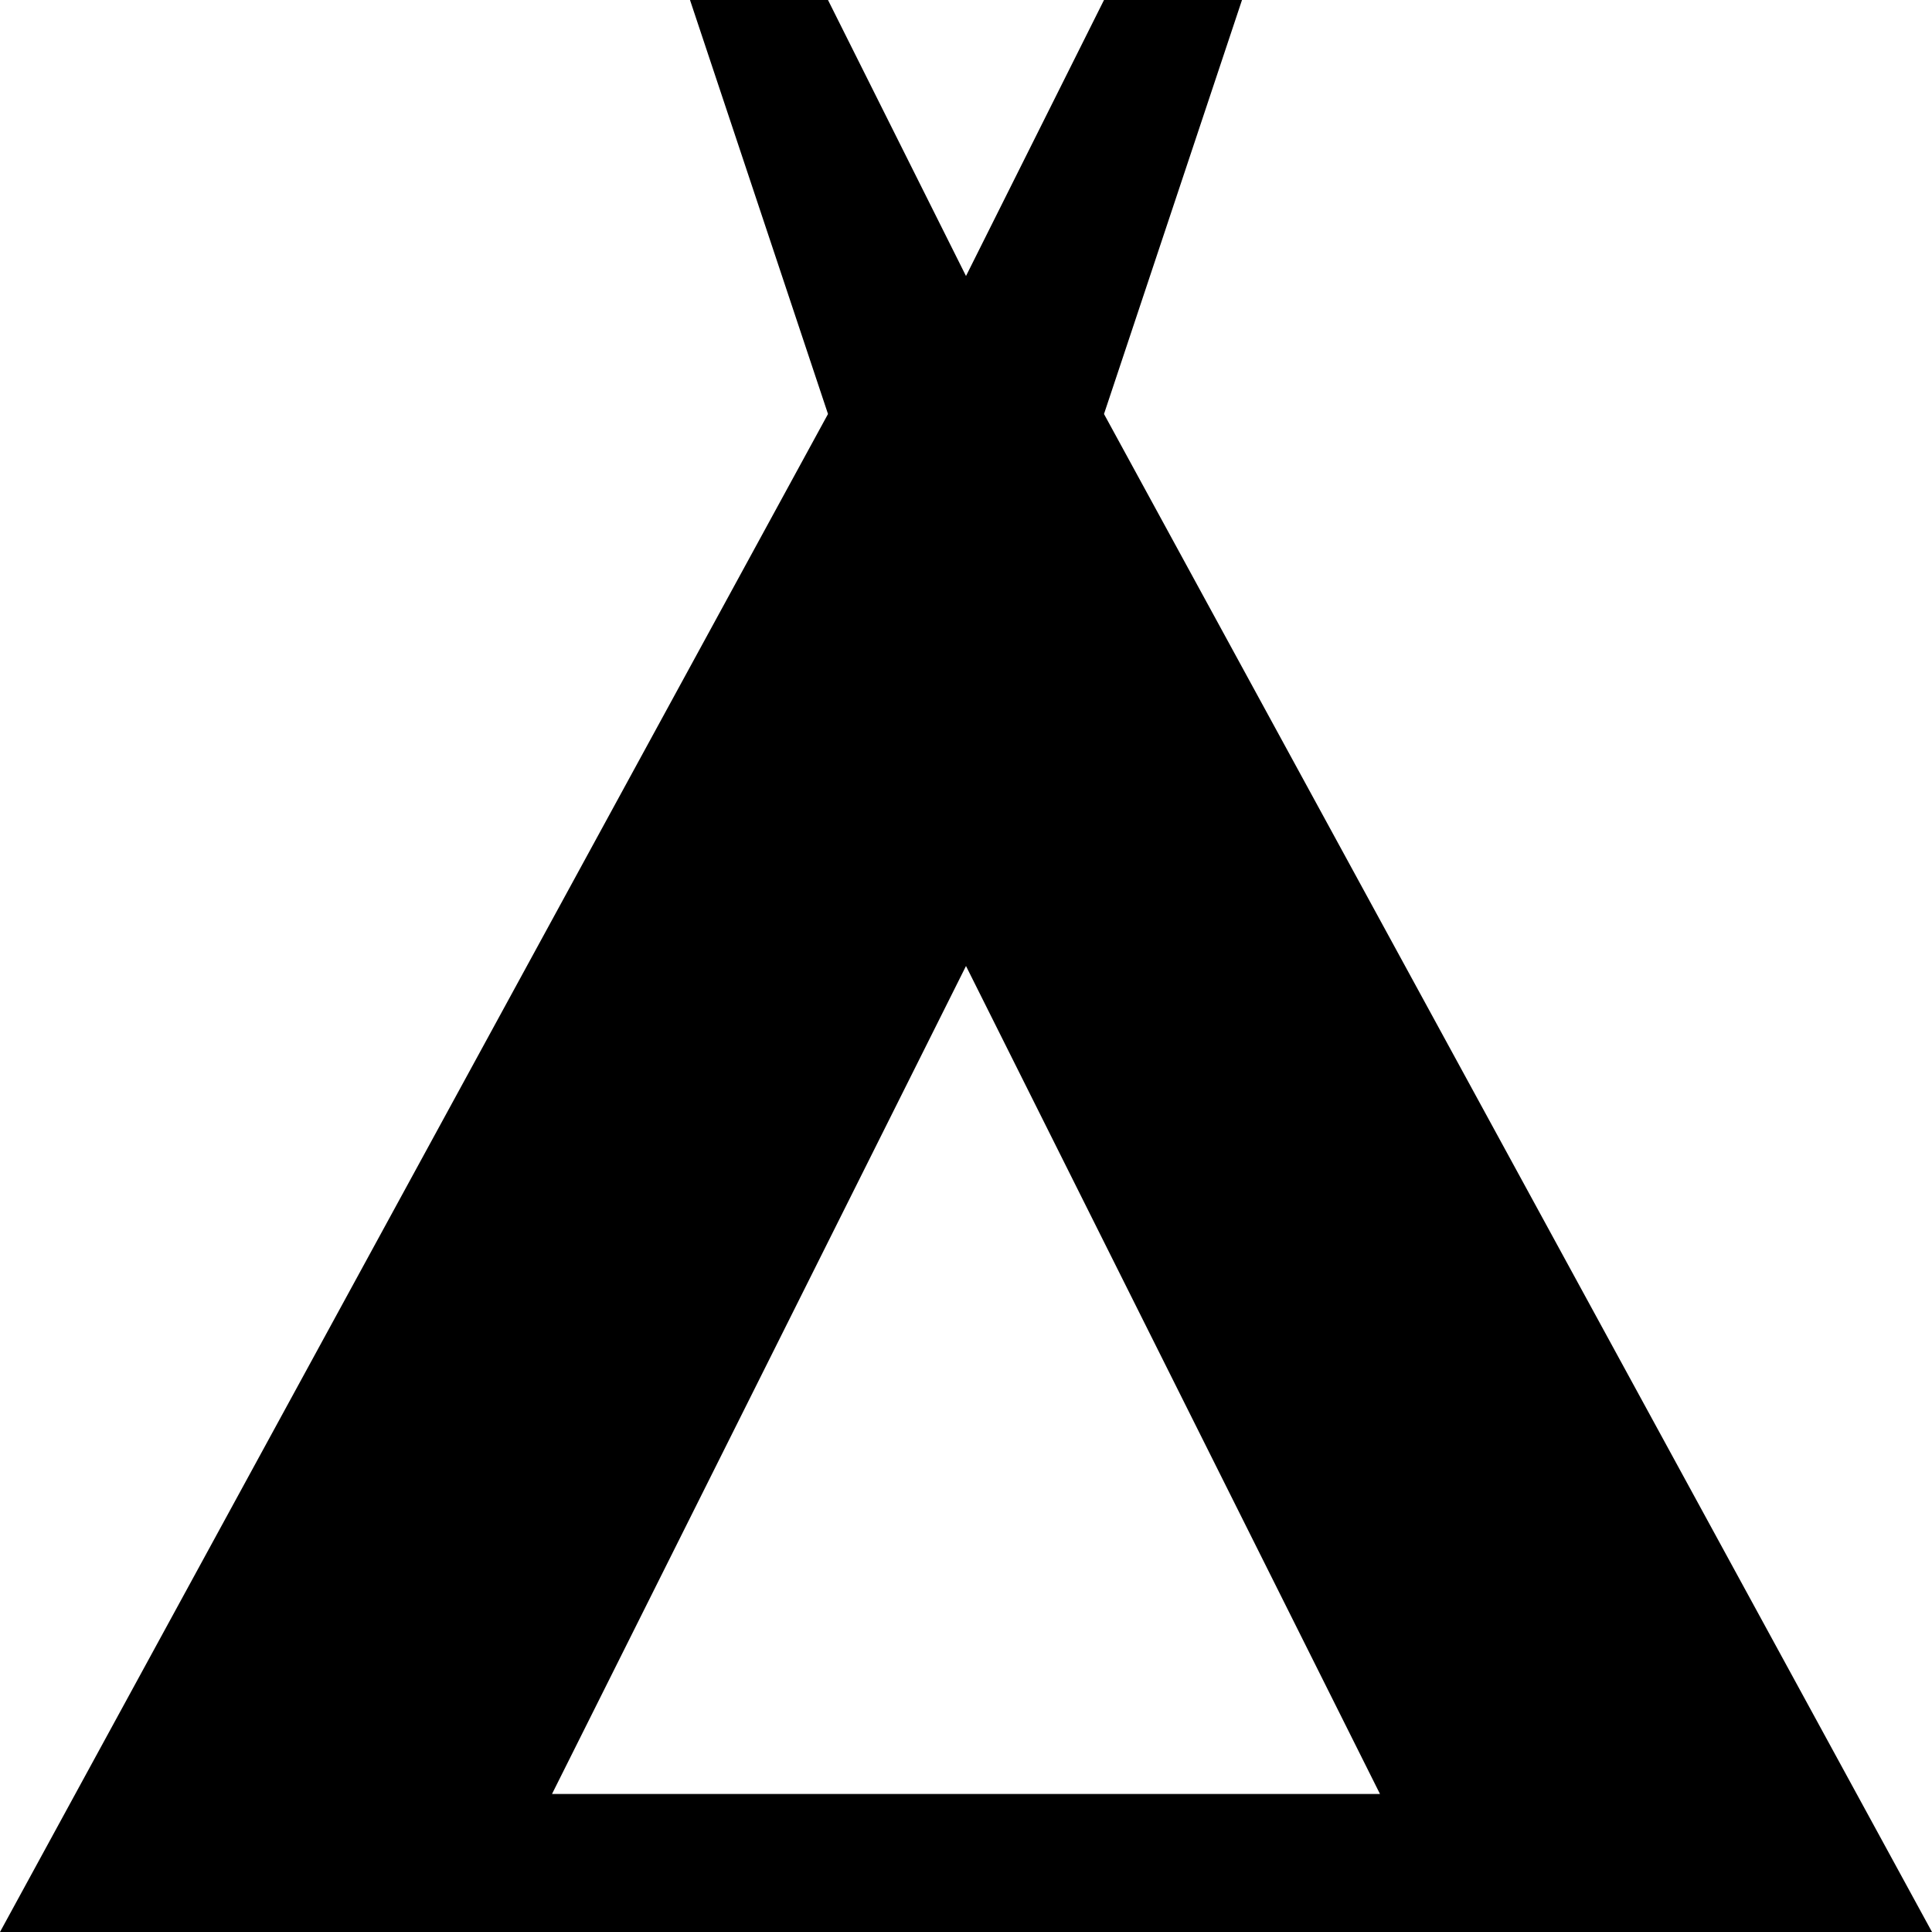
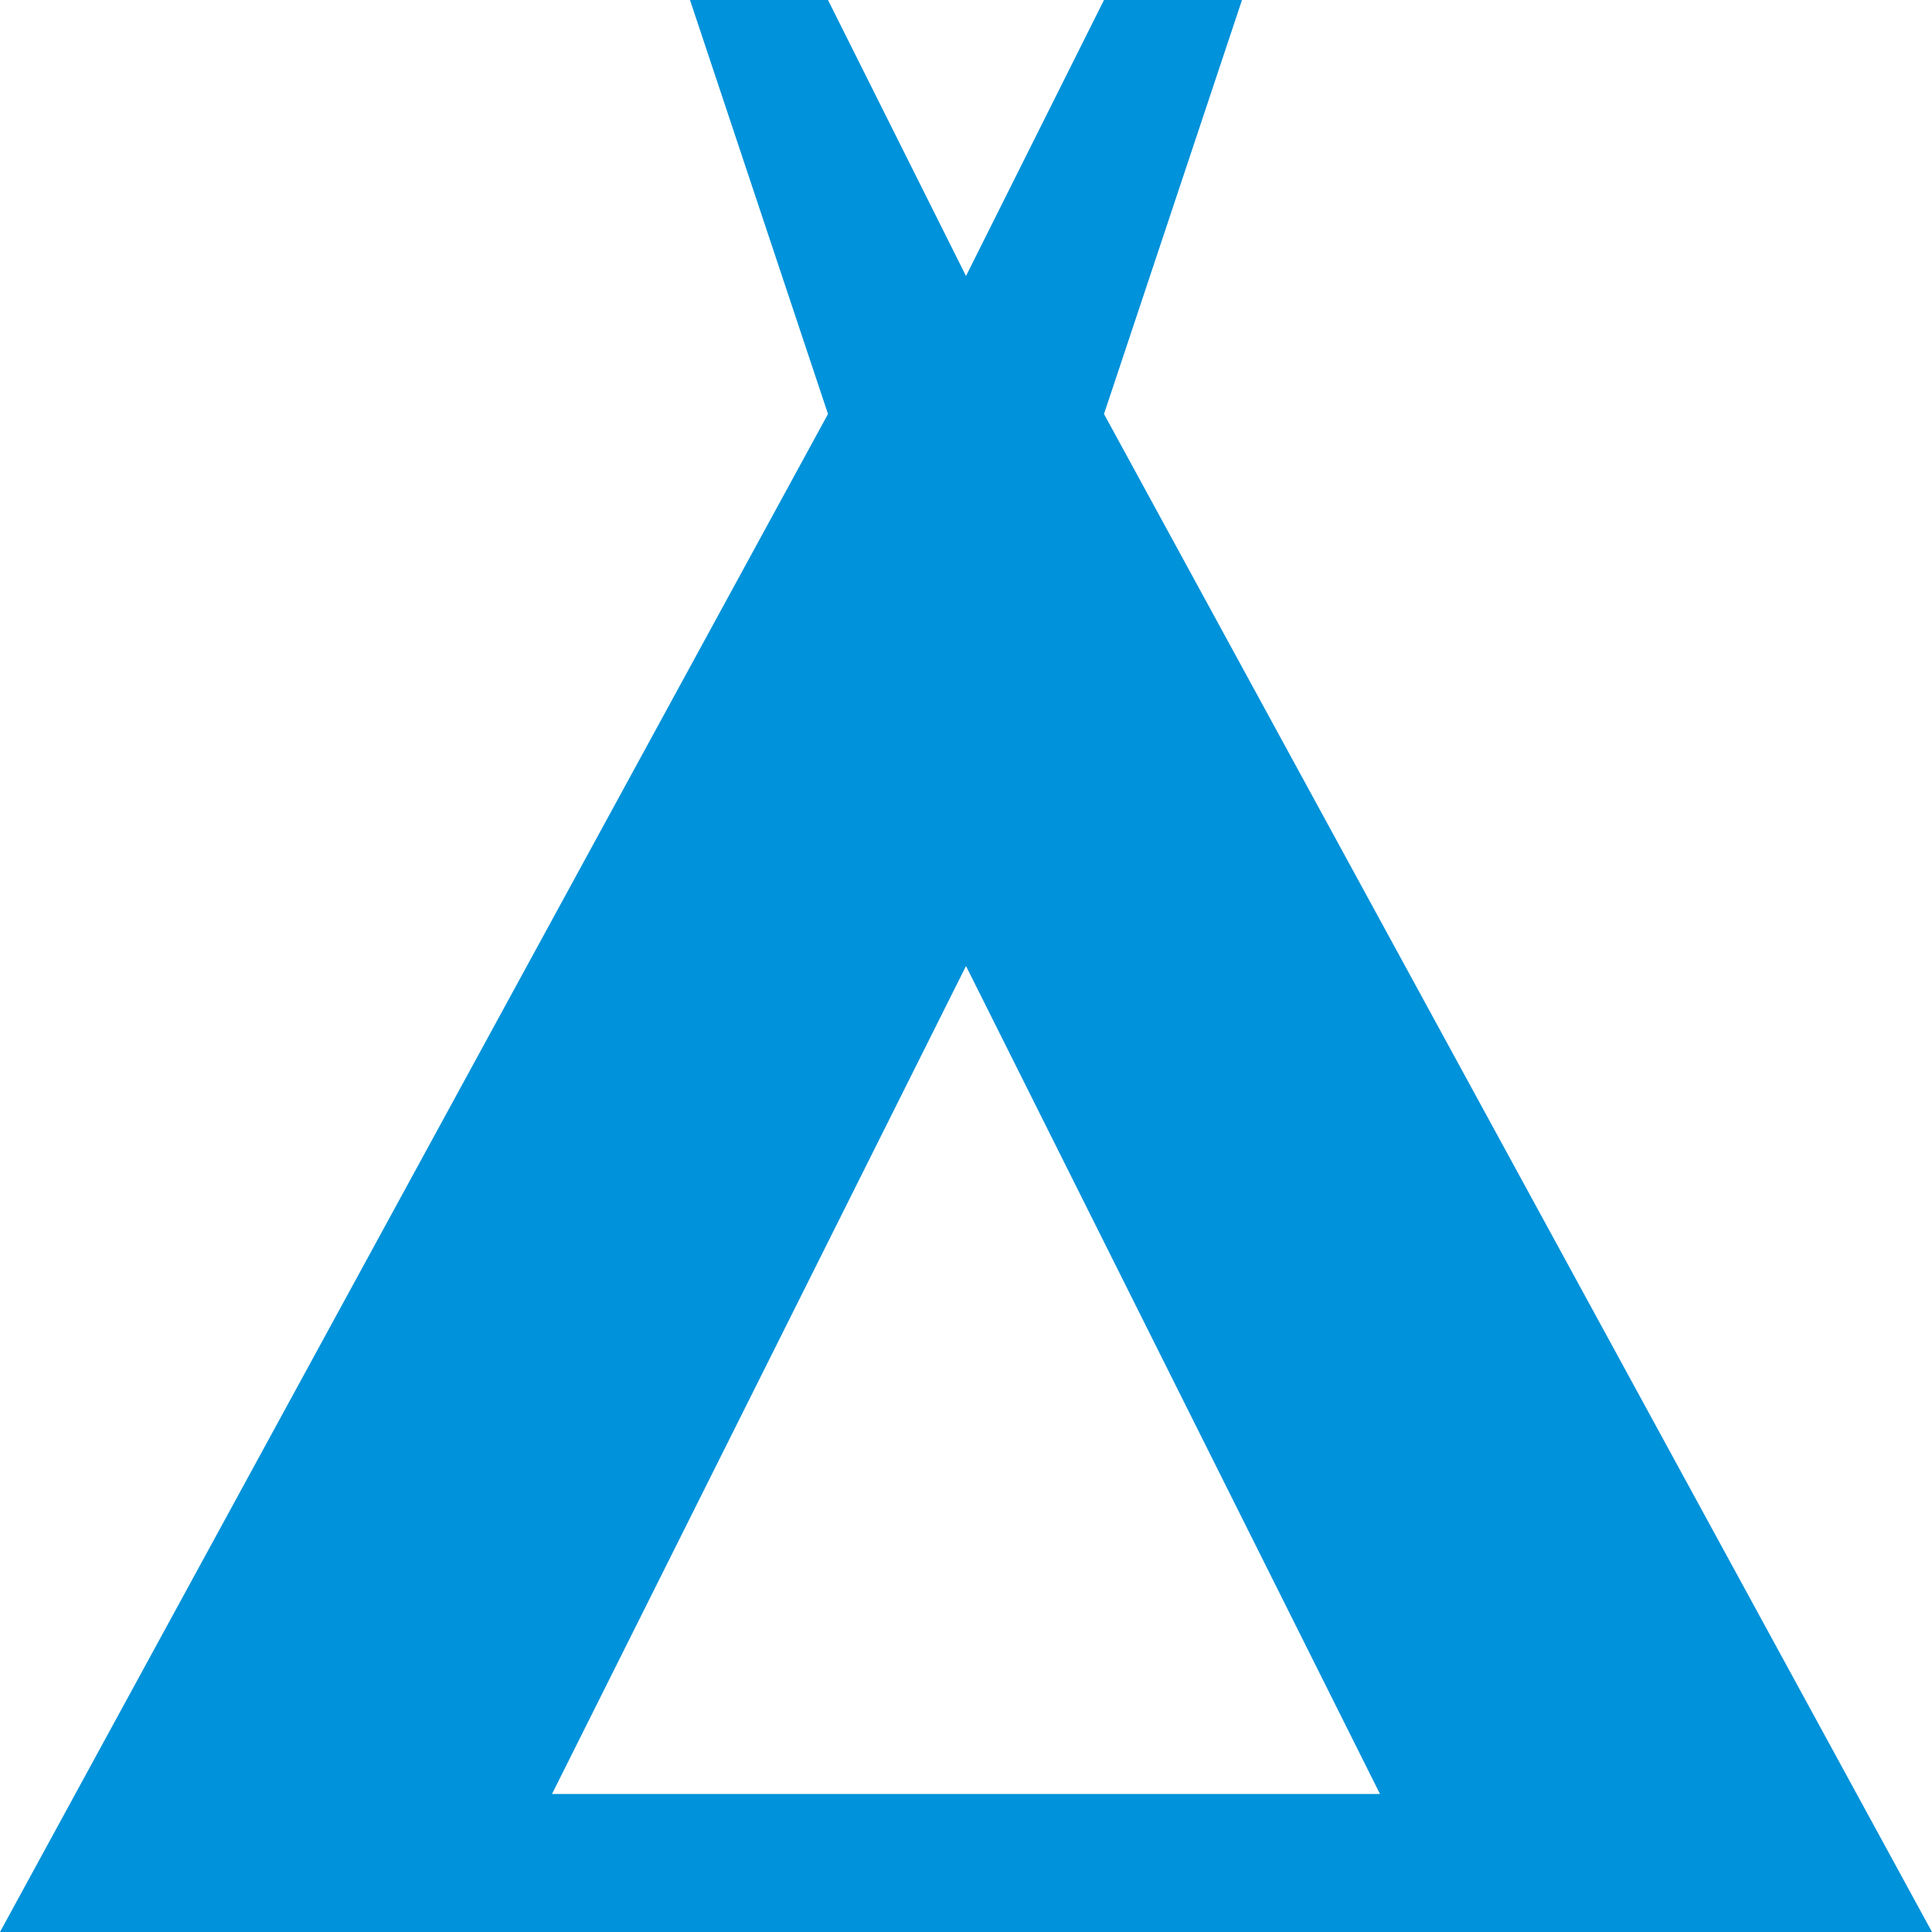
<svg xmlns="http://www.w3.org/2000/svg" version="1.1" width="14" height="14" viewBox="0 0 14 14">
  <rect width="14" height="14" x="0" y="0" id="canvas" style="fill:none;stroke:none;visibility:hidden" />
-   <path d="M 14,14 8,3 9,0 l -1,0 -1,2 L 6,0 5,0 6,3 0,14 z m -7,-7 3,6 -6,0 z" id="camping" />
+   <path d="M 14,14 8,3 9,0 l -1,0 -1,2 L 6,0 5,0 6,3 0,14 z m -7,-7 3,6 -6,0 z" style="fill:#0092da;stroke:none" id="camping" />
</svg>
